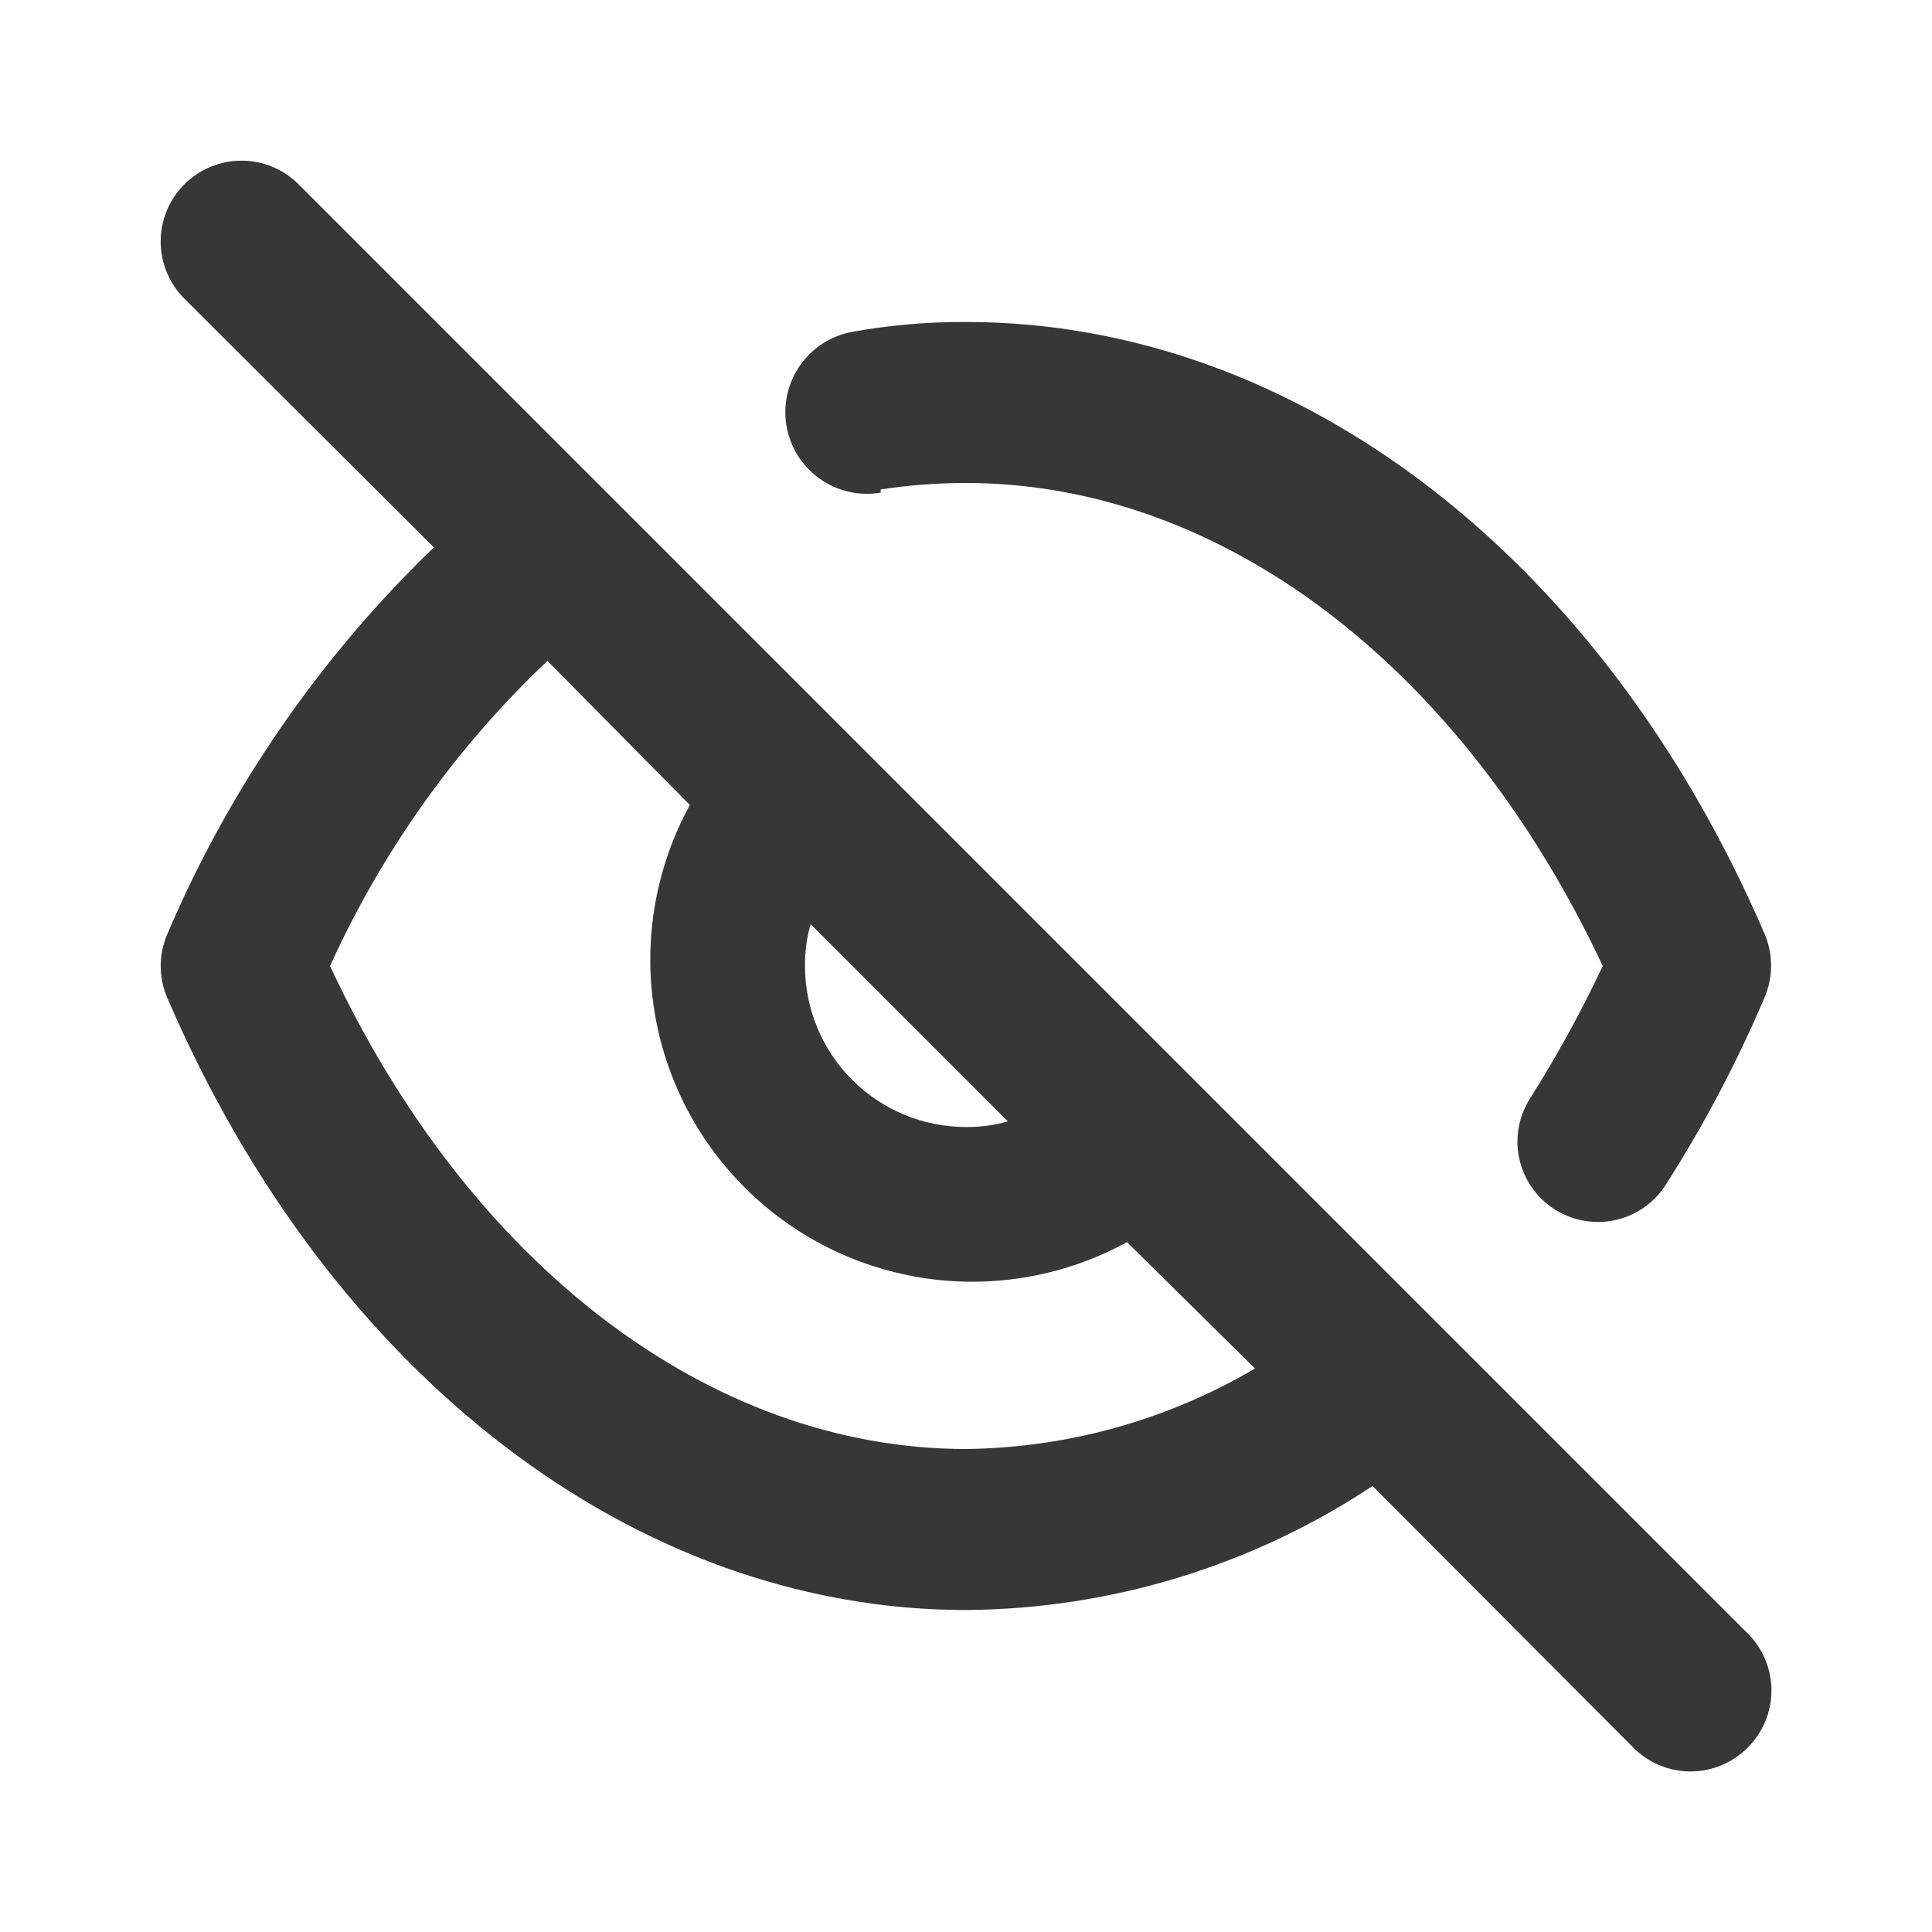
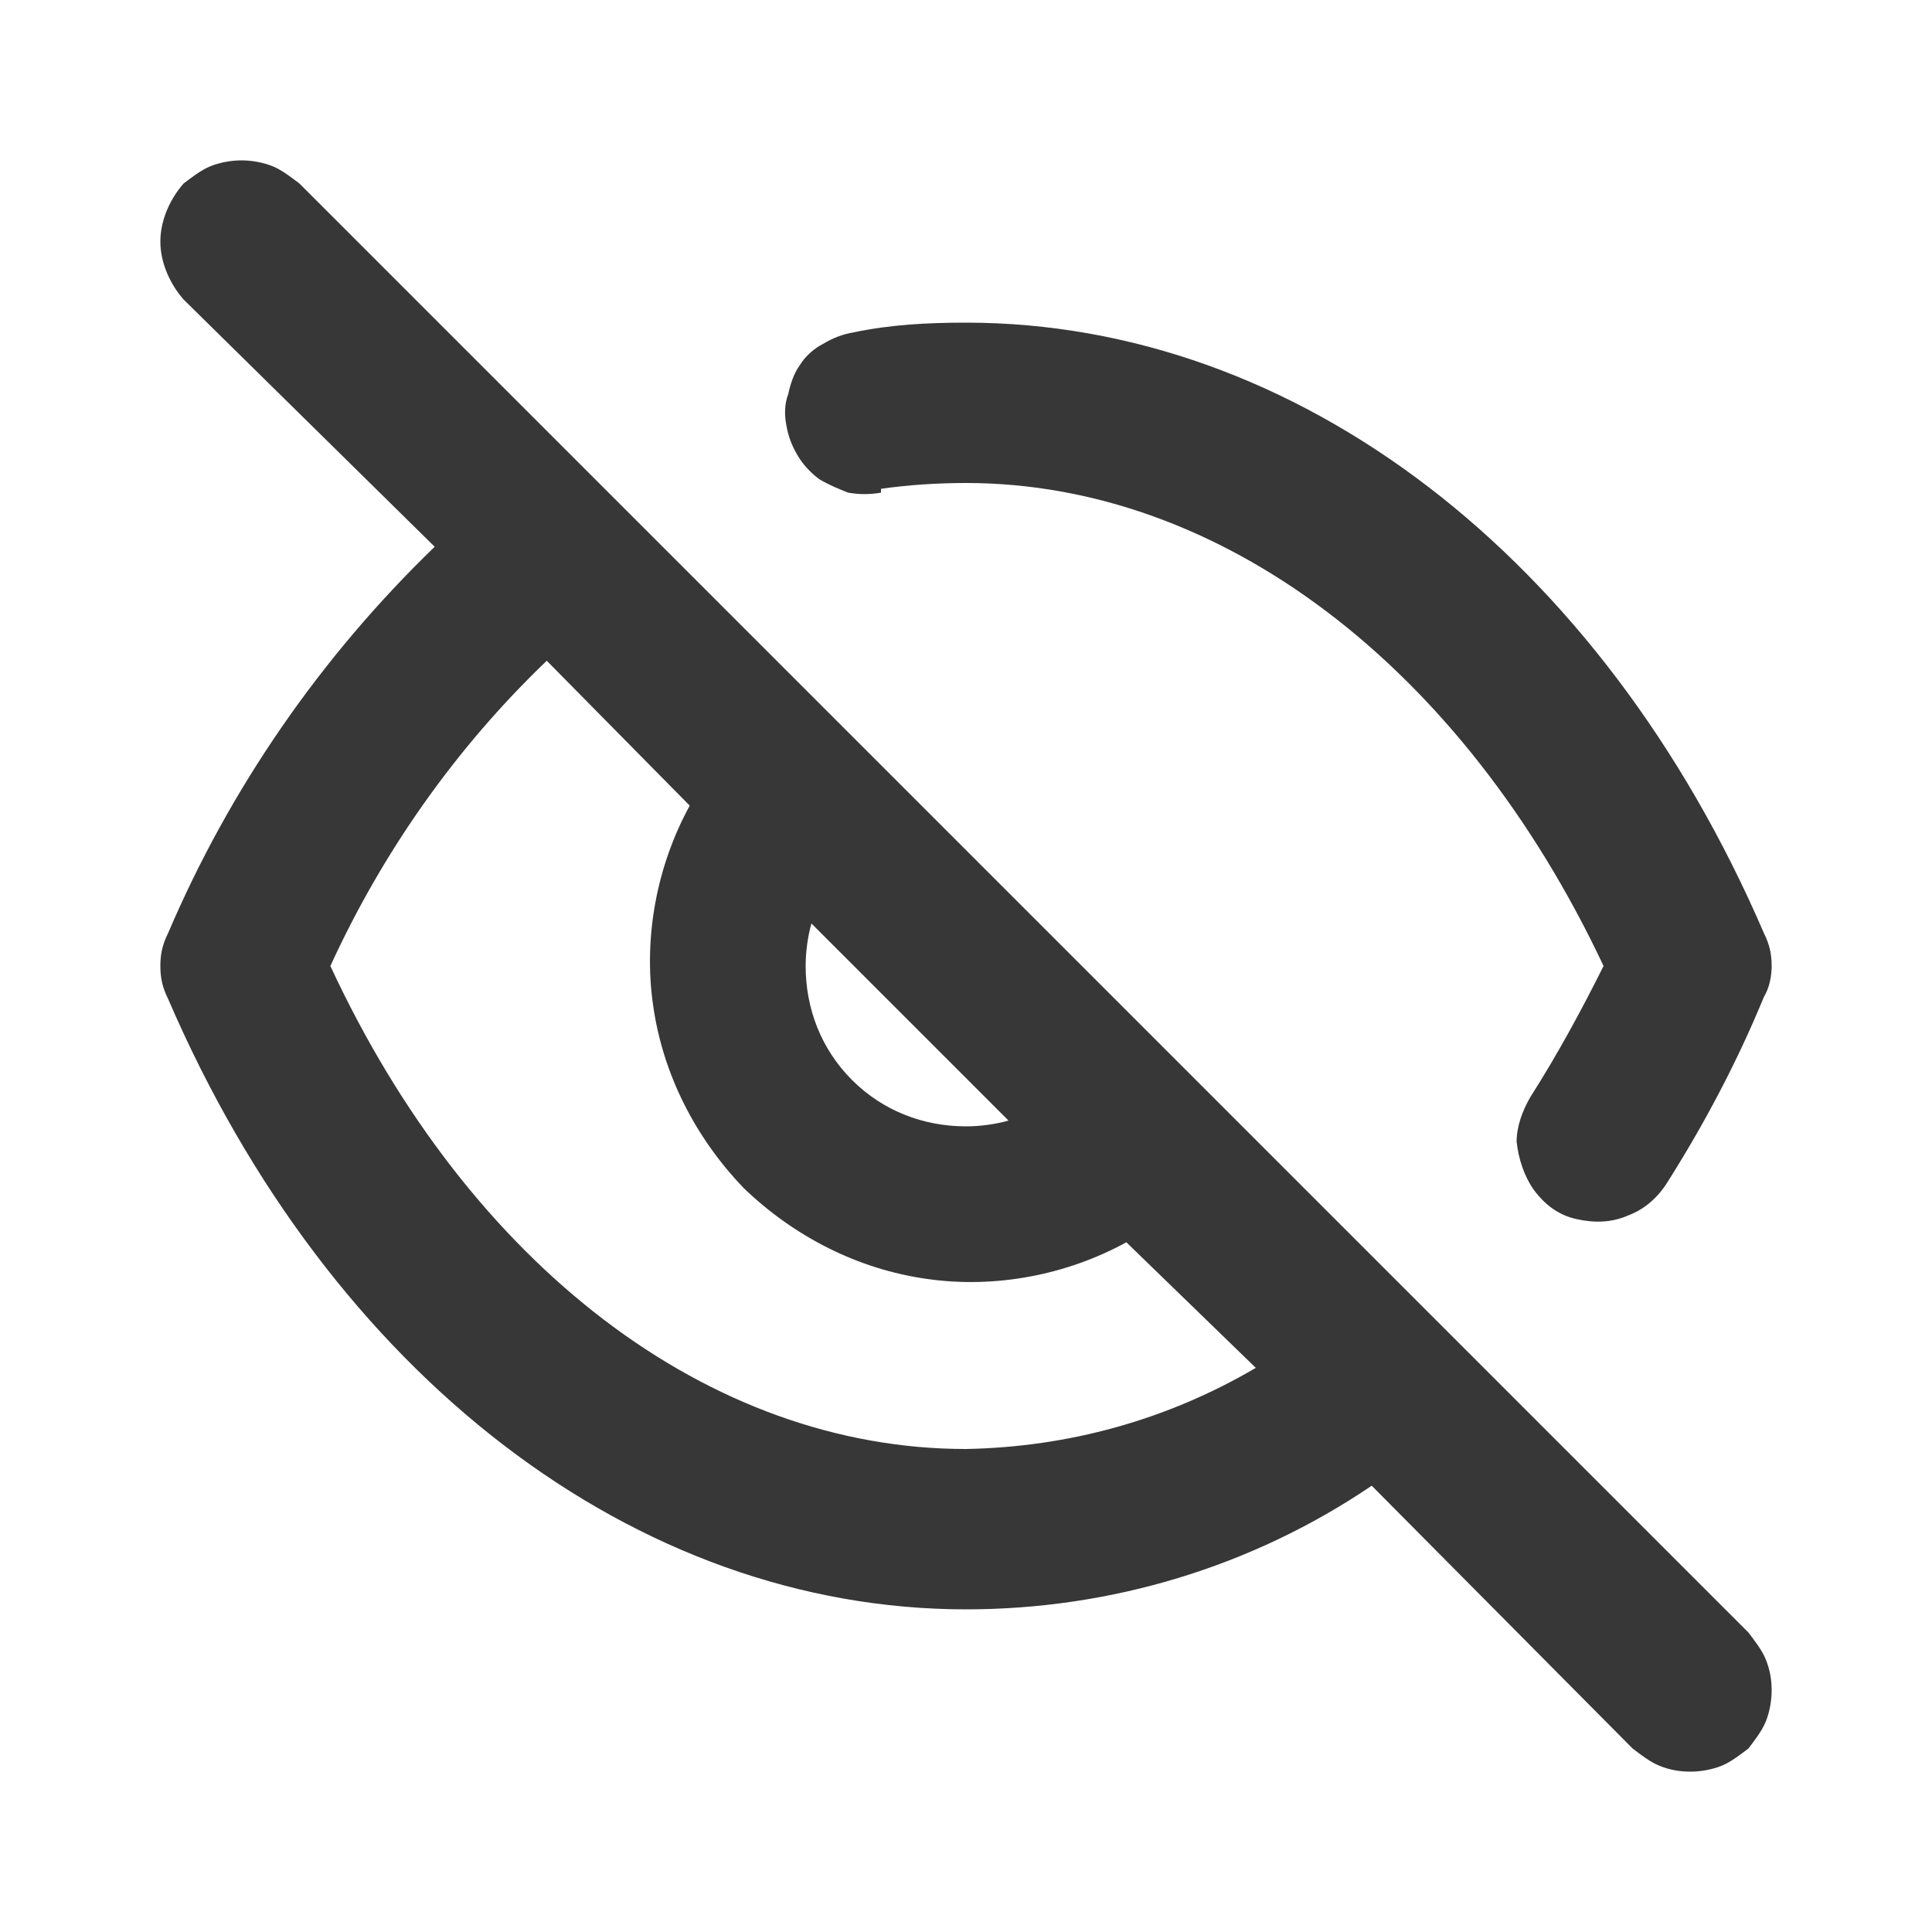
- <svg xmlns="http://www.w3.org/2000/svg" width="50" height="50" viewBox="0 0 50 50" fill="none">
-   <path d="M22.792 12.667C23.522 12.555 24.261 12.499 25 12.5C31.625 12.5 37.854 17.271 41.479 25C40.925 26.176 40.299 27.317 39.604 28.417C39.384 28.758 39.268 29.156 39.271 29.562C39.276 30.017 39.429 30.458 39.707 30.817C39.986 31.177 40.374 31.435 40.813 31.553C41.252 31.671 41.718 31.642 42.139 31.471C42.56 31.3 42.914 30.995 43.146 30.604C44.117 29.079 44.96 27.476 45.667 25.812C45.778 25.552 45.836 25.273 45.836 24.99C45.836 24.707 45.778 24.427 45.667 24.167C41.458 14.396 33.542 8.333 25 8.333C24.022 8.328 23.046 8.412 22.083 8.583C21.81 8.63 21.548 8.73 21.313 8.877C21.078 9.025 20.875 9.218 20.714 9.444C20.553 9.67 20.439 9.926 20.377 10.197C20.316 10.467 20.308 10.747 20.354 11.021C20.401 11.294 20.501 11.556 20.648 11.791C20.796 12.026 20.988 12.23 21.215 12.39C21.441 12.551 21.697 12.665 21.968 12.727C22.238 12.789 22.518 12.796 22.792 12.75V12.667ZM7.729 4.771C7.535 4.577 7.304 4.423 7.051 4.317C6.797 4.212 6.525 4.158 6.25 4.158C5.975 4.158 5.703 4.212 5.449 4.317C5.196 4.423 4.965 4.577 4.771 4.771C4.379 5.163 4.158 5.695 4.158 6.25C4.158 6.805 4.379 7.337 4.771 7.729L11.229 14.167C8.282 17.003 5.937 20.404 4.333 24.167C4.219 24.43 4.159 24.713 4.159 25C4.159 25.287 4.219 25.57 4.333 25.833C8.542 35.604 16.458 41.667 25 41.667C28.744 41.641 32.4 40.526 35.521 38.458L42.271 45.229C42.465 45.424 42.695 45.579 42.949 45.685C43.203 45.791 43.475 45.845 43.75 45.845C44.025 45.845 44.297 45.791 44.551 45.685C44.805 45.579 45.035 45.424 45.229 45.229C45.424 45.035 45.579 44.805 45.685 44.551C45.791 44.297 45.845 44.025 45.845 43.75C45.845 43.475 45.791 43.203 45.685 42.949C45.579 42.695 45.424 42.465 45.229 42.271L7.729 4.771ZM20.979 23.917L26.083 29.021C25.731 29.122 25.366 29.171 25 29.167C23.895 29.167 22.835 28.728 22.054 27.946C21.272 27.165 20.833 26.105 20.833 25C20.829 24.634 20.878 24.269 20.979 23.917ZM25 37.5C18.375 37.5 12.146 32.729 8.542 25C9.888 22.029 11.798 19.347 14.167 17.104L17.854 20.833C16.988 22.414 16.658 24.233 16.913 26.018C17.168 27.802 17.995 29.456 19.27 30.73C20.544 32.005 22.198 32.832 23.982 33.087C25.767 33.342 27.586 33.012 29.167 32.146L32.479 35.417C30.211 36.752 27.632 37.47 25 37.5Z" fill="#373737" />
+ <svg xmlns="http://www.w3.org/2000/svg" width="1" height="1" viewBox="0 0 1 1" fill="none">
+   <path d="M0.456 0.253C0.47 0.251 0.485 0.25 0.5 0.25C0.632 0.25 0.757 0.345 0.83 0.5C0.818 0.524 0.806 0.546 0.792 0.568C0.788 0.575 0.785 0.583 0.785 0.591C0.786 0.6 0.789 0.609 0.794 0.616C0.8 0.624 0.807 0.629 0.816 0.631C0.825 0.633 0.834 0.633 0.843 0.629C0.851 0.626 0.858 0.62 0.863 0.612C0.882 0.582 0.899 0.55 0.913 0.516C0.916 0.511 0.917 0.505 0.917 0.5C0.917 0.494 0.916 0.489 0.913 0.483C0.829 0.288 0.671 0.167 0.5 0.167C0.48 0.167 0.461 0.168 0.442 0.172C0.436 0.173 0.431 0.175 0.426 0.178C0.422 0.18 0.417 0.184 0.414 0.189C0.411 0.193 0.409 0.199 0.408 0.204C0.406 0.209 0.406 0.215 0.407 0.22C0.408 0.226 0.41 0.231 0.413 0.236C0.416 0.241 0.42 0.245 0.424 0.248C0.429 0.251 0.434 0.253 0.439 0.255C0.445 0.256 0.45 0.256 0.456 0.255V0.253ZM0.155 0.095C0.151 0.092 0.146 0.088 0.141 0.086C0.136 0.084 0.13 0.083 0.125 0.083C0.12 0.083 0.114 0.084 0.109 0.086C0.104 0.088 0.099 0.092 0.095 0.095C0.088 0.103 0.083 0.114 0.083 0.125C0.083 0.136 0.088 0.147 0.095 0.155L0.225 0.283C0.166 0.34 0.119 0.408 0.087 0.483C0.084 0.489 0.083 0.494 0.083 0.5C0.083 0.506 0.084 0.511 0.087 0.517C0.171 0.712 0.329 0.833 0.5 0.833C0.575 0.833 0.648 0.811 0.71 0.769L0.845 0.905C0.849 0.908 0.854 0.912 0.859 0.914C0.864 0.916 0.869 0.917 0.875 0.917C0.88 0.917 0.886 0.916 0.891 0.914C0.896 0.912 0.901 0.908 0.905 0.905C0.908 0.901 0.912 0.896 0.914 0.891C0.916 0.886 0.917 0.88 0.917 0.875C0.917 0.869 0.916 0.864 0.914 0.859C0.912 0.854 0.908 0.849 0.905 0.845L0.155 0.095ZM0.42 0.478L0.522 0.58C0.515 0.582 0.507 0.583 0.5 0.583C0.478 0.583 0.457 0.575 0.441 0.559C0.425 0.543 0.417 0.522 0.417 0.5C0.417 0.493 0.418 0.485 0.42 0.478ZM0.5 0.75C0.367 0.75 0.243 0.655 0.171 0.5C0.198 0.441 0.236 0.387 0.283 0.342L0.357 0.417C0.34 0.448 0.333 0.485 0.338 0.52C0.343 0.556 0.36 0.589 0.385 0.615C0.411 0.64 0.444 0.657 0.48 0.662C0.515 0.667 0.552 0.66 0.583 0.643L0.65 0.708C0.604 0.735 0.553 0.749 0.5 0.75Z" fill="#373737" />
</svg>
